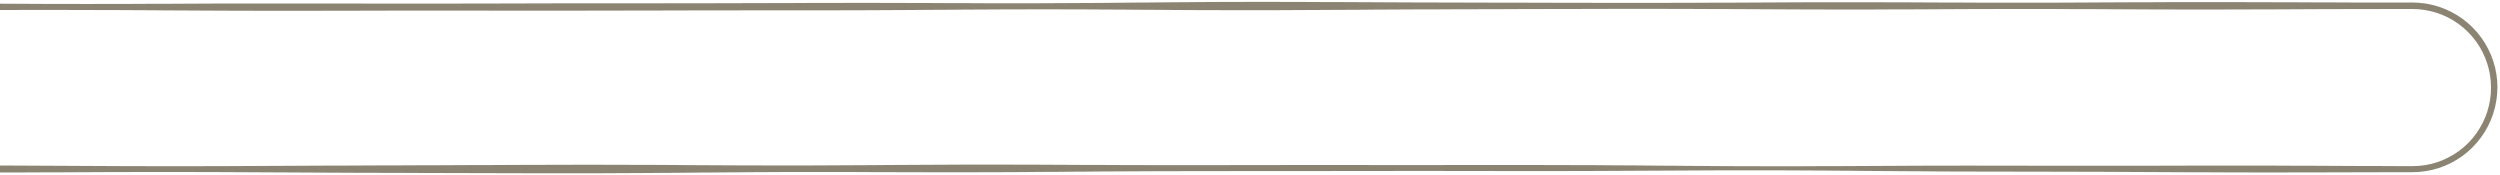
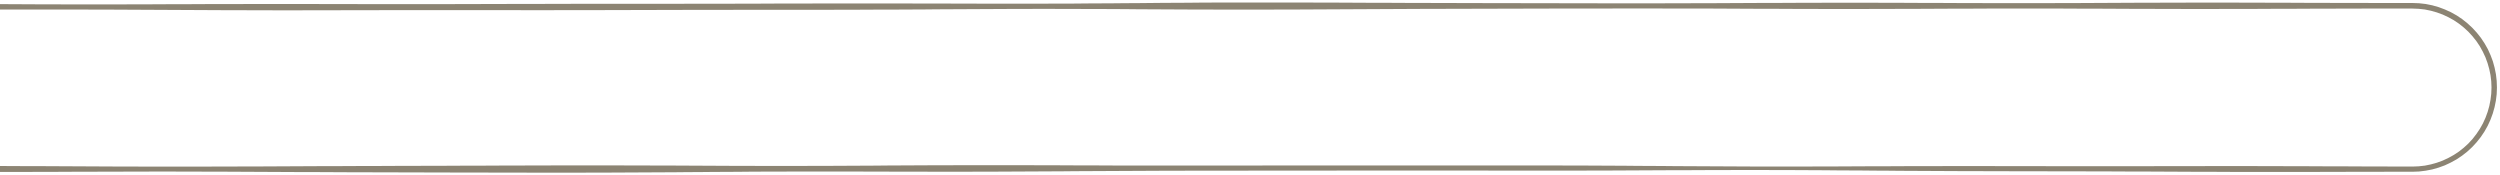
<svg xmlns="http://www.w3.org/2000/svg" width="400" height="28" viewBox="0 0 400 28" preserveAspectRatio="xMaxYMid slice">
-   <path fill="#8C8473" d="M0.00 0.59 L2.00 0.60 L4.00 0.61 L6.00 0.62 L8.00 0.63 L10.00 0.63 L12.00 0.63 L14.00 0.64 L16.00 0.63 L18.00 0.63 L20.00 0.63 L22.00 0.62 L24.00 0.61 L26.00 0.61 L28.00 0.60 L30.00 0.59 L32.00 0.58 L34.00 0.57 L36.00 0.57 L38.00 0.56 L40.00 0.56 L42.00 0.56 L44.00 0.56 L46.00 0.56 L48.00 0.56 L50.00 0.56 L52.00 0.56 L54.00 0.57 L56.00 0.57 L58.00 0.57 L60.00 0.58 L62.00 0.58 L64.00 0.58 L66.00 0.58 L68.00 0.58 L70.00 0.58 L72.00 0.58 L74.00 0.57 L76.00 0.57 L78.00 0.56 L80.00 0.56 L82.00 0.55 L84.00 0.55 L86.00 0.54 L88.00 0.54 L90.00 0.53 L92.00 0.53 L94.00 0.53 L96.00 0.53 L98.00 0.53 L100.00 0.53 L102.00 0.53 L104.00 0.53 L106.00 0.53 L108.00 0.52 L110.00 0.52 L112.00 0.52 L114.00 0.52 L116.00 0.51 L118.00 0.51 L120.00 0.50 L122.00 0.50 L124.00 0.49 L126.00 0.49 L128.00 0.48 L130.00 0.47 L132.00 0.47 L134.00 0.47 L136.00 0.46 L138.00 0.46 L140.00 0.46 L142.00 0.47 L144.00 0.47 L146.00 0.48 L148.00 0.48 L150.00 0.49 L152.00 0.50 L154.00 0.50 L156.00 0.51 L158.00 0.52 L160.00 0.52 L162.00 0.52 L164.00 0.52 L166.00 0.52 L168.00 0.51 L170.00 0.50 L172.00 0.49 L174.00 0.48 L176.00 0.47 L178.00 0.45 L180.00 0.43 L182.00 0.41 L184.00 0.40 L186.00 0.38 L188.00 0.36 L190.00 0.35 L192.00 0.33 L194.00 0.32 L196.00 0.31 L198.00 0.31 L200.00 0.30 L202.00 0.30 L204.00 0.30 L206.00 0.31 L208.00 0.31 L210.00 0.32 L212.00 0.33 L214.00 0.33 L216.00 0.34 L218.00 0.35 L220.00 0.36 L222.00 0.37 L224.00 0.38 L226.00 0.39 L228.00 0.39 L230.00 0.40 L232.00 0.41 L234.00 0.41 L236.00 0.42 L238.00 0.42 L240.00 0.43 L242.00 0.43 L244.00 0.43 L246.00 0.44 L248.00 0.44 L250.00 0.45 L252.00 0.45 L254.00 0.45 L256.00 0.46 L258.00 0.46 L260.00 0.46 L262.00 0.46 L264.00 0.46 L266.00 0.46 L268.00 0.45 L270.00 0.45 L272.00 0.44 L274.00 0.43 L276.00 0.43 L278.00 0.42 L280.00 0.41 L282.00 0.40 L284.00 0.39 L286.00 0.38 L288.00 0.37 L290.00 0.36 L292.00 0.36 L294.00 0.36 L296.00 0.36 L298.00 0.36 L300.00 0.36 L302.00 0.37 L304.00 0.37 L306.00 0.38 L308.00 0.39 L310.00 0.40 L312.00 0.41 L314.00 0.41 L316.00 0.42 L318.00 0.43 L320.00 0.43 L322.00 0.43 L324.00 0.43 L326.00 0.43 L328.00 0.43 L330.00 0.42 L332.00 0.41 L334.00 0.40 L336.00 0.39 L338.00 0.38 L340.00 0.37 L342.00 0.36 L344.00 0.36 L346.00 0.35 L348.00 0.34 L350.00 0.34 L352.00 0.34 L354.00 0.34 L356.00 0.34 L358.00 0.34 L360.00 0.35 L362.00 0.35 L364.00 0.36 L366.00 0.36 L368.00 0.37 L370.00 0.38 L372.00 0.38 L374.00 0.39 L376.00 0.40 L378.00 0.40 L380.00 0.40 L382.00 0.40 L384.00 0.40 L386.01 0.40 L387.07 0.45 L388.13 0.57 L389.17 0.78 L390.20 1.07 L391.20 1.44 L392.17 1.89 L393.10 2.41 L393.99 3.00 L394.83 3.66 L395.61 4.39 L396.34 5.17 L397.00 6.01 L397.59 6.90 L398.11 7.83 L398.56 8.80 L398.93 9.80 L399.22 10.83 L399.42 11.87 L399.55 12.93 L399.59 14.00 L399.54 15.07 L399.41 16.12 L399.20 17.17 L398.91 18.20 L398.54 19.19 L398.09 20.16 L397.57 21.09 L396.97 21.97 L396.31 22.81 L395.59 23.59 L394.81 24.31 L393.97 24.97 L393.08 25.56 L392.15 26.08 L391.19 26.52 L390.19 26.89 L389.16 27.18 L388.12 27.38 L387.06 27.51 L386.01 27.55 L384.00 27.55 L382.00 27.55 L380.00 27.56 L378.00 27.56 L376.00 27.57 L374.00 27.57 L372.00 27.58 L370.00 27.58 L368.00 27.58 L366.00 27.59 L364.00 27.59 L362.00 27.59 L360.00 27.59 L358.00 27.58 L356.00 27.58 L354.00 27.57 L352.00 27.56 L350.00 27.56 L348.00 27.55 L346.00 27.54 L344.00 27.53 L342.00 27.52 L340.00 27.51 L338.00 27.50 L336.00 27.49 L334.00 27.49 L332.00 27.48 L330.00 27.48 L328.00 27.47 L326.00 27.47 L324.00 27.47 L322.00 27.46 L320.00 27.46 L318.00 27.46 L316.00 27.45 L314.00 27.44 L312.00 27.44 L310.00 27.43 L308.00 27.41 L306.00 27.40 L304.00 27.39 L302.00 27.37 L300.00 27.36 L298.00 27.34 L296.00 27.32 L294.00 27.31 L292.00 27.29 L290.00 27.28 L288.00 27.27 L286.00 27.26 L284.00 27.25 L282.00 27.25 L280.00 27.25 L278.00 27.25 L276.00 27.25 L274.00 27.26 L272.00 27.27 L270.00 27.28 L268.00 27.29 L266.00 27.30 L264.00 27.31 L262.00 27.32 L260.00 27.33 L258.00 27.34 L256.00 27.35 L254.00 27.36 L252.00 27.36 L250.00 27.37 L248.00 27.37 L246.00 27.37 L244.00 27.37 L242.00 27.37 L240.00 27.37 L238.00 27.36 L236.00 27.36 L234.00 27.36 L232.00 27.36 L230.00 27.35 L228.00 27.35 L226.00 27.35 L224.00 27.35 L222.00 27.36 L220.00 27.36 L218.00 27.36 L216.00 27.36 L214.00 27.36 L212.00 27.37 L210.00 27.37 L208.00 27.37 L206.00 27.37 L204.00 27.37 L202.00 27.37 L200.00 27.37 L198.00 27.37 L196.00 27.38 L194.00 27.38 L192.00 27.38 L190.00 27.38 L188.00 27.39 L186.00 27.39 L184.00 27.40 L182.00 27.41 L180.00 27.42 L178.00 27.43 L176.00 27.44 L174.00 27.46 L172.00 27.47 L170.00 27.49 L168.00 27.50 L166.00 27.51 L164.00 27.53 L162.00 27.54 L160.00 27.55 L158.00 27.55 L156.00 27.56 L154.00 27.56 L152.00 27.56 L150.00 27.56 L148.00 27.56 L146.00 27.55 L144.00 27.55 L142.00 27.54 L140.00 27.54 L138.00 27.53 L136.00 27.52 L134.00 27.52 L132.00 27.52 L130.00 27.52 L128.00 27.52 L126.00 27.52 L124.00 27.53 L122.00 27.54 L120.00 27.55 L118.00 27.57 L116.00 27.58 L114.00 27.60 L112.00 27.61 L110.00 27.63 L108.00 27.65 L106.00 27.66 L104.00 27.68 L102.00 27.69 L100.00 27.70 L98.00 27.71 L96.00 27.72 L94.00 27.72 L92.00 27.72 L90.00 27.72 L88.00 27.72 L86.00 27.72 L84.00 27.72 L82.00 27.71 L80.00 27.71 L78.00 27.70 L76.00 27.70 L74.00 27.69 L72.00 27.69 L70.00 27.68 L68.00 27.68 L66.00 27.67 L64.00 27.66 L62.00 27.66 L60.00 27.65 L58.00 27.65 L56.00 27.64 L54.00 27.63 L52.00 27.62 L50.00 27.61 L48.00 27.60 L46.00 27.59 L44.00 27.58 L42.00 27.57 L40.00 27.56 L38.00 27.55 L36.00 27.54 L34.00 27.53 L32.00 27.53 L30.00 27.52 L28.00 27.52 L26.00 27.52 L24.00 27.52 L22.00 27.52 L20.00 27.53 L18.00 27.53 L16.00 27.54 L14.00 27.55 L12.00 27.56 L10.00 27.57 L8.00 27.57 L6.00 27.58 L4.00 27.59 L2.00 27.59 L0.00 27.59 L0.00 26.48 L2.00 26.49 L4.00 26.50 L6.00 26.51 L8.00 26.52 L10.00 26.53 L12.00 26.54 L14.00 26.55 L16.00 26.56 L18.00 26.57 L20.00 26.58 L22.00 26.58 L24.00 26.59 L26.00 26.59 L28.00 26.59 L30.00 26.59 L32.00 26.59 L34.00 26.58 L36.00 26.58 L38.00 26.57 L40.00 26.56 L42.00 26.55 L44.00 26.54 L46.00 26.53 L48.00 26.52 L50.00 26.51 L52.00 26.50 L54.00 26.50 L56.00 26.49 L58.00 26.48 L60.00 26.47 L62.00 26.46 L64.00 26.46 L66.00 26.45 L68.00 26.44 L70.00 26.44 L72.00 26.43 L74.00 26.42 L76.00 26.41 L78.00 26.41 L80.00 26.40 L82.00 26.39 L84.00 26.38 L86.00 26.38 L88.00 26.37 L90.00 26.37 L92.00 26.36 L94.00 26.36 L96.00 26.36 L98.00 26.37 L100.00 26.37 L102.00 26.38 L104.00 26.38 L106.00 26.39 L108.00 26.40 L110.00 26.42 L112.00 26.43 L114.00 26.44 L116.00 26.45 L118.00 26.46 L120.00 26.46 L122.00 26.47 L124.00 26.47 L126.00 26.47 L128.00 26.47 L130.00 26.47 L132.00 26.46 L134.00 26.45 L136.00 26.44 L138.00 26.43 L140.00 26.42 L142.00 26.40 L144.00 26.39 L146.00 26.38 L148.00 26.37 L150.00 26.36 L152.00 26.35 L154.00 26.34 L156.00 26.34 L158.00 26.34 L160.00 26.34 L162.00 26.34 L164.00 26.35 L166.00 26.35 L168.00 26.36 L170.00 26.37 L172.00 26.38 L174.00 26.39 L176.00 26.39 L178.00 26.40 L180.00 26.41 L182.00 26.41 L184.00 26.42 L186.00 26.42 L188.00 26.42 L190.00 26.42 L192.00 26.42 L194.00 26.42 L196.00 26.42 L198.00 26.41 L200.00 26.41 L202.00 26.41 L204.00 26.41 L206.00 26.40 L208.00 26.40 L210.00 26.40 L212.00 26.40 L214.00 26.40 L216.00 26.40 L218.00 26.40 L220.00 26.41 L222.00 26.41 L224.00 26.41 L226.00 26.41 L228.00 26.41 L230.00 26.41 L232.00 26.40 L234.00 26.40 L236.00 26.40 L238.00 26.40 L240.00 26.40 L242.00 26.40 L244.00 26.40 L246.00 26.40 L248.00 26.41 L250.00 26.41 L252.00 26.42 L254.00 26.42 L256.00 26.43 L258.00 26.45 L260.00 26.46 L262.00 26.47 L264.00 26.49 L266.00 26.51 L268.00 26.52 L270.00 26.54 L272.00 26.55 L274.00 26.57 L276.00 26.58 L278.00 26.59 L280.00 26.59 L282.00 26.60 L284.00 26.60 L286.00 26.60 L288.00 26.60 L290.00 26.59 L292.00 26.58 L294.00 26.58 L296.00 26.57 L298.00 26.56 L300.00 26.55 L302.00 26.54 L304.00 26.53 L306.00 26.52 L308.00 26.51 L310.00 26.51 L312.00 26.51 L314.00 26.50 L316.00 26.50 L318.00 26.51 L320.00 26.51 L322.00 26.51 L324.00 26.51 L326.00 26.52 L328.00 26.52 L330.00 26.52 L332.00 26.52 L334.00 26.52 L336.00 26.52 L338.00 26.52 L340.00 26.52 L342.00 26.52 L344.00 26.52 L346.00 26.51 L348.00 26.51 L350.00 26.50 L352.00 26.50 L354.00 26.50 L356.00 26.50 L358.00 26.50 L360.00 26.50 L362.00 26.50 L364.00 26.50 L366.00 26.51 L368.00 26.52 L370.00 26.52 L372.00 26.53 L374.00 26.54 L376.00 26.55 L378.00 26.56 L380.00 26.56 L382.00 26.57 L384.00 26.58 L385.99 26.58 L386.99 26.54 L387.97 26.43 L388.94 26.24 L389.89 25.97 L390.82 25.63 L391.71 25.21 L392.57 24.73 L393.40 24.18 L394.17 23.57 L394.90 22.90 L395.57 22.17 L396.18 21.39 L396.72 20.57 L397.20 19.71 L397.62 18.81 L397.96 17.88 L398.22 16.93 L398.41 15.97 L398.53 14.99 L398.56 14.00 L398.52 13.01 L398.41 12.04 L398.21 11.07 L397.94 10.12 L397.60 9.19 L397.19 8.30 L396.71 7.44 L396.16 6.62 L395.55 5.85 L394.88 5.12 L394.15 4.45 L393.38 3.84 L392.56 3.29 L391.70 2.81 L390.81 2.40 L389.88 2.06 L388.93 1.79 L387.96 1.60 L386.99 1.48 L385.99 1.44 L384.00 1.44 L382.00 1.44 L380.00 1.45 L378.00 1.45 L376.00 1.45 L374.00 1.46 L372.00 1.46 L370.00 1.47 L368.00 1.48 L366.00 1.49 L364.00 1.50 L362.00 1.50 L360.00 1.51 L358.00 1.51 L356.00 1.52 L354.00 1.52 L352.00 1.52 L350.00 1.52 L348.00 1.52 L346.00 1.51 L344.00 1.51 L342.00 1.50 L340.00 1.49 L338.00 1.48 L336.00 1.47 L334.00 1.46 L332.00 1.46 L330.00 1.45 L328.00 1.44 L326.00 1.44 L324.00 1.44 L322.00 1.44 L320.00 1.44 L318.00 1.45 L316.00 1.45 L314.00 1.46 L312.00 1.47 L310.00 1.48 L308.00 1.49 L306.00 1.50 L304.00 1.50 L302.00 1.51 L300.00 1.52 L298.00 1.52 L296.00 1.52 L294.00 1.52 L292.00 1.52 L290.00 1.51 L288.00 1.51 L286.00 1.50 L284.00 1.49 L282.00 1.48 L280.00 1.47 L278.00 1.46 L276.00 1.45 L274.00 1.45 L272.00 1.44 L270.00 1.43 L268.00 1.43 L266.00 1.42 L264.00 1.42 L262.00 1.42 L260.00 1.42 L258.00 1.42 L256.00 1.43 L254.00 1.43 L252.00 1.44 L250.00 1.44 L248.00 1.44 L246.00 1.45 L244.00 1.45 L242.00 1.46 L240.00 1.47 L238.00 1.47 L236.00 1.48 L234.00 1.48 L232.00 1.49 L230.00 1.50 L228.00 1.50 L226.00 1.51 L224.00 1.52 L222.00 1.53 L220.00 1.54 L218.00 1.56 L216.00 1.57 L214.00 1.58 L212.00 1.59 L210.00 1.60 L208.00 1.61 L206.00 1.62 L204.00 1.63 L202.00 1.63 L200.00 1.63 L198.00 1.63 L196.00 1.63 L194.00 1.62 L192.00 1.62 L190.00 1.61 L188.00 1.60 L186.00 1.58 L184.00 1.57 L182.00 1.56 L180.00 1.54 L178.00 1.53 L176.00 1.52 L174.00 1.51 L172.00 1.50 L170.00 1.50 L168.00 1.49 L166.00 1.49 L164.00 1.50 L162.00 1.50 L160.00 1.51 L158.00 1.52 L156.00 1.53 L154.00 1.54 L152.00 1.56 L150.00 1.57 L148.00 1.58 L146.00 1.60 L144.00 1.61 L142.00 1.62 L140.00 1.63 L138.00 1.64 L136.00 1.64 L134.00 1.65 L132.00 1.65 L130.00 1.65 L128.00 1.65 L126.00 1.65 L124.00 1.65 L122.00 1.65 L120.00 1.65 L118.00 1.66 L116.00 1.66 L114.00 1.66 L112.00 1.66 L110.00 1.67 L108.00 1.67 L106.00 1.68 L104.00 1.68 L102.00 1.69 L100.00 1.69 L98.00 1.70 L96.00 1.70 L94.00 1.70 L92.00 1.71 L90.00 1.71 L88.00 1.71 L86.00 1.71 L84.00 1.71 L82.00 1.71 L80.00 1.71 L78.00 1.70 L76.00 1.70 L74.00 1.70 L72.00 1.70 L70.00 1.70 L68.00 1.70 L66.00 1.70 L64.00 1.70 L62.00 1.70 L60.00 1.71 L58.00 1.71 L56.00 1.72 L54.00 1.72 L52.00 1.72 L50.00 1.73 L48.00 1.73 L46.00 1.73 L44.00 1.73 L42.00 1.73 L40.00 1.72 L38.00 1.72 L36.00 1.71 L34.00 1.70 L32.00 1.69 L30.00 1.68 L28.00 1.67 L26.00 1.66 L24.00 1.64 L22.00 1.63 L20.00 1.62 L18.00 1.61 L16.00 1.61 L14.00 1.60 L12.00 1.60 L10.00 1.59 L8.00 1.59 L6.00 1.59 L4.00 1.59 L2.00 1.60 L0.00 1.60 Z" />
+   <path fill="#8C8473" d="M0.00 0.66 L2.00 0.67 L4.00 0.68 L6.00 0.69 L8.00 0.69 L10.00 0.70 L12.00 0.70 L14.00 0.70 L16.00 0.70 L18.00 0.70 L20.00 0.70 L22.00 0.69 L24.00 0.69 L26.00 0.68 L28.00 0.67 L30.00 0.67 L32.00 0.66 L34.00 0.65 L36.00 0.65 L38.00 0.65 L40.00 0.64 L42.00 0.64 L44.00 0.64 L46.00 0.64 L48.00 0.64 L50.00 0.64 L52.00 0.65 L54.00 0.65 L56.00 0.65 L58.00 0.66 L60.00 0.66 L62.00 0.66 L64.00 0.66 L66.00 0.66 L68.00 0.66 L70.00 0.66 L72.00 0.66 L74.00 0.65 L76.00 0.65 L78.00 0.64 L80.00 0.64 L82.00 0.63 L84.00 0.63 L86.00 0.63 L88.00 0.62 L90.00 0.62 L92.00 0.61 L94.00 0.61 L96.00 0.61 L98.00 0.61 L100.00 0.61 L102.00 0.61 L104.00 0.61 L106.00 0.61 L108.00 0.61 L110.00 0.60 L112.00 0.60 L114.00 0.60 L116.00 0.60 L118.00 0.59 L120.00 0.59 L122.00 0.58 L124.00 0.57 L126.00 0.57 L128.00 0.56 L130.00 0.56 L132.00 0.55 L134.00 0.55 L136.00 0.55 L138.00 0.55 L140.00 0.55 L142.00 0.55 L144.00 0.55 L146.00 0.56 L148.00 0.56 L150.00 0.57 L152.00 0.57 L154.00 0.58 L156.00 0.58 L158.00 0.59 L160.00 0.59 L162.00 0.59 L164.00 0.59 L166.00 0.59 L168.00 0.58 L170.00 0.58 L172.00 0.57 L174.00 0.55 L176.00 0.54 L178.00 0.53 L180.00 0.51 L182.00 0.50 L184.00 0.48 L186.00 0.46 L188.00 0.45 L190.00 0.44 L192.00 0.42 L194.00 0.41 L196.00 0.41 L198.00 0.40 L200.00 0.40 L202.00 0.40 L204.00 0.40 L206.00 0.40 L208.00 0.40 L210.00 0.41 L212.00 0.42 L214.00 0.42 L216.00 0.43 L218.00 0.44 L220.00 0.45 L222.00 0.45 L224.00 0.46 L226.00 0.47 L228.00 0.47 L230.00 0.48 L232.00 0.48 L234.00 0.49 L236.00 0.49 L238.00 0.50 L240.00 0.50 L242.00 0.50 L244.00 0.51 L246.00 0.51 L248.00 0.51 L250.00 0.52 L252.00 0.52 L254.00 0.52 L256.00 0.53 L258.00 0.53 L260.00 0.53 L262.00 0.53 L264.00 0.53 L266.00 0.53 L268.00 0.52 L270.00 0.52 L272.00 0.51 L274.00 0.51 L276.00 0.50 L278.00 0.49 L280.00 0.48 L282.00 0.47 L284.00 0.47 L286.00 0.46 L288.00 0.45 L290.00 0.45 L292.00 0.44 L294.00 0.44 L296.00 0.44 L298.00 0.44 L300.00 0.44 L302.00 0.45 L304.00 0.45 L306.00 0.46 L308.00 0.47 L310.00 0.47 L312.00 0.48 L314.00 0.49 L316.00 0.49 L318.00 0.50 L320.00 0.50 L322.00 0.50 L324.00 0.50 L326.00 0.50 L328.00 0.50 L330.00 0.49 L332.00 0.49 L334.00 0.48 L336.00 0.47 L338.00 0.46 L340.00 0.45 L342.00 0.44 L344.00 0.44 L346.00 0.43 L348.00 0.43 L350.00 0.42 L352.00 0.42 L354.00 0.42 L356.00 0.42 L358.00 0.42 L360.00 0.43 L362.00 0.43 L364.00 0.44 L366.00 0.44 L368.00 0.45 L370.00 0.46 L372.00 0.46 L374.00 0.47 L376.00 0.47 L378.00 0.47 L380.00 0.48 L382.00 0.48 L384.00 0.48 L386.01 0.48 L387.06 0.52 L388.12 0.64 L389.16 0.85 L390.18 1.14 L391.17 1.51 L392.14 1.95 L393.07 2.47 L393.95 3.06 L394.78 3.72 L395.56 4.44 L396.28 5.22 L396.94 6.05 L397.53 6.94 L398.05 7.86 L398.49 8.83 L398.86 9.82 L399.14 10.84 L399.35 11.89 L399.47 12.94 L399.51 14.00 L399.47 15.06 L399.34 16.11 L399.13 17.15 L398.84 18.17 L398.47 19.17 L398.03 20.13 L397.51 21.05 L396.92 21.93 L396.26 22.76 L395.54 23.54 L394.76 24.26 L393.93 24.91 L393.05 25.50 L392.12 26.01 L391.16 26.46 L390.17 26.82 L389.15 27.11 L388.11 27.31 L387.06 27.44 L386.01 27.48 L384.00 27.48 L382.00 27.48 L380.00 27.49 L378.00 27.49 L376.00 27.49 L374.00 27.50 L372.00 27.50 L370.00 27.51 L368.00 27.51 L366.00 27.51 L364.00 27.51 L362.00 27.51 L360.00 27.51 L358.00 27.51 L356.00 27.50 L354.00 27.49 L352.00 27.49 L350.00 27.48 L348.00 27.47 L346.00 27.46 L344.00 27.45 L342.00 27.45 L340.00 27.44 L338.00 27.43 L336.00 27.42 L334.00 27.42 L332.00 27.41 L330.00 27.41 L328.00 27.41 L326.00 27.40 L324.00 27.40 L322.00 27.40 L320.00 27.39 L318.00 27.39 L316.00 27.38 L314.00 27.38 L312.00 27.37 L310.00 27.36 L308.00 27.35 L306.00 27.34 L304.00 27.33 L302.00 27.31 L300.00 27.30 L298.00 27.28 L296.00 27.27 L294.00 27.26 L292.00 27.24 L290.00 27.23 L288.00 27.22 L286.00 27.21 L284.00 27.21 L282.00 27.20 L280.00 27.20 L278.00 27.20 L276.00 27.21 L274.00 27.21 L272.00 27.22 L270.00 27.23 L268.00 27.23 L266.00 27.24 L264.00 27.25 L262.00 27.26 L260.00 27.27 L258.00 27.28 L256.00 27.29 L254.00 27.29 L252.00 27.30 L250.00 27.30 L248.00 27.30 L246.00 27.30 L244.00 27.30 L242.00 27.30 L240.00 27.30 L238.00 27.29 L236.00 27.29 L234.00 27.29 L232.00 27.29 L230.00 27.29 L228.00 27.29 L226.00 27.29 L224.00 27.29 L222.00 27.29 L220.00 27.29 L218.00 27.29 L216.00 27.29 L214.00 27.29 L212.00 27.30 L210.00 27.30 L208.00 27.30 L206.00 27.30 L204.00 27.30 L202.00 27.30 L200.00 27.30 L198.00 27.31 L196.00 27.31 L194.00 27.31 L192.00 27.31 L190.00 27.31 L188.00 27.32 L186.00 27.32 L184.00 27.33 L182.00 27.34 L180.00 27.35 L178.00 27.36 L176.00 27.37 L174.00 27.38 L172.00 27.39 L170.00 27.41 L168.00 27.42 L166.00 27.43 L164.00 27.44 L162.00 27.45 L160.00 27.46 L158.00 27.47 L156.00 27.47 L154.00 27.48 L152.00 27.48 L150.00 27.48 L148.00 27.47 L146.00 27.47 L144.00 27.47 L142.00 27.46 L140.00 27.46 L138.00 27.45 L136.00 27.45 L134.00 27.44 L132.00 27.44 L130.00 27.44 L128.00 27.45 L126.00 27.45 L124.00 27.46 L122.00 27.46 L120.00 27.47 L118.00 27.49 L116.00 27.50 L114.00 27.51 L112.00 27.53 L110.00 27.54 L108.00 27.56 L106.00 27.57 L104.00 27.58 L102.00 27.59 L100.00 27.60 L98.00 27.61 L96.00 27.62 L94.00 27.62 L92.00 27.63 L90.00 27.63 L88.00 27.63 L86.00 27.63 L84.00 27.62 L82.00 27.62 L80.00 27.62 L78.00 27.61 L76.00 27.61 L74.00 27.60 L72.00 27.60 L70.00 27.59 L68.00 27.59 L66.00 27.58 L64.00 27.58 L62.00 27.57 L60.00 27.57 L58.00 27.56 L56.00 27.56 L54.00 27.55 L52.00 27.54 L50.00 27.53 L48.00 27.53 L46.00 27.52 L44.00 27.51 L42.00 27.50 L40.00 27.49 L38.00 27.48 L36.00 27.47 L34.00 27.47 L32.00 27.46 L30.00 27.46 L28.00 27.45 L26.00 27.45 L24.00 27.45 L22.00 27.46 L20.00 27.46 L18.00 27.47 L16.00 27.47 L14.00 27.48 L12.00 27.48 L10.00 27.49 L8.00 27.50 L6.00 27.50 L4.00 27.51 L2.00 27.51 L0.00 27.51 L0.00 26.56 L2.00 26.57 L4.00 26.58 L6.00 26.58 L8.00 26.59 L10.00 26.60 L12.00 26.61 L14.00 26.62 L16.00 26.63 L18.00 26.64 L20.00 26.64 L22.00 26.65 L24.00 26.66 L26.00 26.66 L28.00 26.66 L30.00 26.66 L32.00 26.66 L34.00 26.65 L36.00 26.65 L38.00 26.64 L40.00 26.63 L42.00 26.63 L44.00 26.62 L46.00 26.61 L48.00 26.60 L50.00 26.59 L52.00 26.58 L54.00 26.58 L56.00 26.57 L58.00 26.56 L60.00 26.56 L62.00 26.55 L64.00 26.54 L66.00 26.54 L68.00 26.53 L70.00 26.53 L72.00 26.52 L74.00 26.51 L76.00 26.51 L78.00 26.50 L80.00 26.49 L82.00 26.48 L84.00 26.48 L86.00 26.47 L88.00 26.47 L90.00 26.46 L92.00 26.46 L94.00 26.46 L96.00 26.46 L98.00 26.46 L100.00 26.47 L102.00 26.47 L104.00 26.48 L106.00 26.48 L108.00 26.49 L110.00 26.50 L112.00 26.51 L114.00 26.52 L116.00 26.53 L118.00 26.54 L120.00 26.54 L122.00 26.55 L124.00 26.55 L126.00 26.55 L128.00 26.55 L130.00 26.54 L132.00 26.54 L134.00 26.53 L136.00 26.52 L138.00 26.51 L140.00 26.50 L142.00 26.48 L144.00 26.47 L146.00 26.46 L148.00 26.45 L150.00 26.44 L152.00 26.44 L154.00 26.43 L156.00 26.43 L158.00 26.43 L160.00 26.43 L162.00 26.43 L164.00 26.43 L166.00 26.44 L168.00 26.44 L170.00 26.45 L172.00 26.46 L174.00 26.46 L176.00 26.47 L178.00 26.48 L180.00 26.48 L182.00 26.48 L184.00 26.49 L186.00 26.49 L188.00 26.49 L190.00 26.49 L192.00 26.49 L194.00 26.49 L196.00 26.48 L198.00 26.48 L200.00 26.48 L202.00 26.48 L204.00 26.47 L206.00 26.47 L208.00 26.47 L210.00 26.47 L212.00 26.47 L214.00 26.47 L216.00 26.47 L218.00 26.47 L220.00 26.47 L222.00 26.47 L224.00 26.47 L226.00 26.47 L228.00 26.47 L230.00 26.47 L232.00 26.47 L234.00 26.47 L236.00 26.47 L238.00 26.47 L240.00 26.47 L242.00 26.47 L244.00 26.47 L246.00 26.47 L248.00 26.47 L250.00 26.48 L252.00 26.48 L254.00 26.49 L256.00 26.50 L258.00 26.51 L260.00 26.52 L262.00 26.54 L264.00 26.55 L266.00 26.56 L268.00 26.58 L270.00 26.59 L272.00 26.60 L274.00 26.61 L276.00 26.62 L278.00 26.63 L280.00 26.64 L282.00 26.64 L284.00 26.65 L286.00 26.65 L288.00 26.64 L290.00 26.64 L292.00 26.63 L294.00 26.63 L296.00 26.62 L298.00 26.61 L300.00 26.60 L302.00 26.60 L304.00 26.59 L306.00 26.58 L308.00 26.58 L310.00 26.58 L312.00 26.57 L314.00 26.57 L316.00 26.57 L318.00 26.57 L320.00 26.58 L322.00 26.58 L324.00 26.58 L326.00 26.58 L328.00 26.59 L330.00 26.59 L332.00 26.59 L334.00 26.59 L336.00 26.59 L338.00 26.59 L340.00 26.59 L342.00 26.59 L344.00 26.59 L346.00 26.58 L348.00 26.58 L350.00 26.58 L352.00 26.58 L354.00 26.57 L356.00 26.57 L358.00 26.57 L360.00 26.57 L362.00 26.58 L364.00 26.58 L366.00 26.59 L368.00 26.59 L370.00 26.60 L372.00 26.61 L374.00 26.61 L376.00 26.62 L378.00 26.63 L380.00 26.63 L382.00 26.64 L384.00 26.65 L386.00 26.65 L386.99 26.61 L387.98 26.50 L388.95 26.30 L389.91 26.03 L390.84 25.69 L391.74 25.27 L392.61 24.79 L393.44 24.24 L394.22 23.62 L394.95 22.95 L395.62 22.22 L396.23 21.43 L396.78 20.61 L397.27 19.74 L397.68 18.84 L398.02 17.91 L398.29 16.95 L398.48 15.98 L398.60 14.99 L398.64 14.00 L398.60 13.01 L398.48 12.02 L398.28 11.05 L398.01 10.10 L397.67 9.17 L397.25 8.27 L396.77 7.40 L396.22 6.58 L395.60 5.80 L394.93 5.07 L394.20 4.40 L393.42 3.78 L392.60 3.23 L391.73 2.75 L390.83 2.33 L389.90 1.99 L388.95 1.72 L387.98 1.52 L386.99 1.41 L386.00 1.37 L384.00 1.37 L382.00 1.37 L380.00 1.37 L378.00 1.37 L376.00 1.38 L374.00 1.38 L372.00 1.39 L370.00 1.39 L368.00 1.40 L366.00 1.41 L364.00 1.41 L362.00 1.42 L360.00 1.43 L358.00 1.43 L356.00 1.43 L354.00 1.44 L352.00 1.44 L350.00 1.44 L348.00 1.43 L346.00 1.43 L344.00 1.42 L342.00 1.42 L340.00 1.41 L338.00 1.40 L336.00 1.39 L334.00 1.39 L332.00 1.38 L330.00 1.37 L328.00 1.37 L326.00 1.37 L324.00 1.37 L322.00 1.37 L320.00 1.37 L318.00 1.37 L316.00 1.38 L314.00 1.39 L312.00 1.39 L310.00 1.40 L308.00 1.41 L306.00 1.42 L304.00 1.42 L302.00 1.43 L300.00 1.43 L298.00 1.44 L296.00 1.44 L294.00 1.44 L292.00 1.44 L290.00 1.43 L288.00 1.43 L286.00 1.42 L284.00 1.41 L282.00 1.41 L280.00 1.40 L278.00 1.39 L276.00 1.38 L274.00 1.37 L272.00 1.37 L270.00 1.36 L268.00 1.36 L266.00 1.36 L264.00 1.35 L262.00 1.35 L260.00 1.35 L258.00 1.36 L256.00 1.36 L254.00 1.36 L252.00 1.36 L250.00 1.37 L248.00 1.37 L246.00 1.38 L244.00 1.38 L242.00 1.39 L240.00 1.39 L238.00 1.40 L236.00 1.40 L234.00 1.41 L232.00 1.41 L230.00 1.42 L228.00 1.42 L226.00 1.43 L224.00 1.44 L222.00 1.45 L220.00 1.46 L218.00 1.47 L216.00 1.48 L214.00 1.49 L212.00 1.50 L210.00 1.51 L208.00 1.52 L206.00 1.53 L204.00 1.53 L202.00 1.54 L200.00 1.54 L198.00 1.54 L196.00 1.54 L194.00 1.53 L192.00 1.53 L190.00 1.52 L188.00 1.51 L186.00 1.50 L184.00 1.49 L182.00 1.48 L180.00 1.46 L178.00 1.45 L176.00 1.44 L174.00 1.44 L172.00 1.43 L170.00 1.43 L168.00 1.42 L166.00 1.42 L164.00 1.43 L162.00 1.43 L160.00 1.44 L158.00 1.45 L156.00 1.46 L154.00 1.47 L152.00 1.48 L150.00 1.49 L148.00 1.51 L146.00 1.52 L144.00 1.53 L142.00 1.54 L140.00 1.54 L138.00 1.55 L136.00 1.56 L134.00 1.56 L132.00 1.57 L130.00 1.57 L128.00 1.57 L126.00 1.57 L124.00 1.57 L122.00 1.57 L120.00 1.57 L118.00 1.57 L116.00 1.58 L114.00 1.58 L112.00 1.58 L110.00 1.58 L108.00 1.59 L106.00 1.59 L104.00 1.60 L102.00 1.60 L100.00 1.61 L98.00 1.61 L96.00 1.62 L94.00 1.62 L92.00 1.62 L90.00 1.62 L88.00 1.63 L86.00 1.63 L84.00 1.63 L82.00 1.62 L80.00 1.62 L78.00 1.62 L76.00 1.62 L74.00 1.62 L72.00 1.62 L70.00 1.62 L68.00 1.62 L66.00 1.62 L64.00 1.62 L62.00 1.62 L60.00 1.63 L58.00 1.63 L56.00 1.63 L54.00 1.64 L52.00 1.64 L50.00 1.64 L48.00 1.65 L46.00 1.65 L44.00 1.65 L42.00 1.64 L40.00 1.64 L38.00 1.63 L36.00 1.63 L34.00 1.62 L32.00 1.61 L30.00 1.60 L28.00 1.59 L26.00 1.58 L24.00 1.57 L22.00 1.56 L20.00 1.55 L18.00 1.54 L16.00 1.54 L14.00 1.53 L12.00 1.53 L10.00 1.52 L8.00 1.52 L6.00 1.52 L4.00 1.52 L2.00 1.53 L0.00 1.53 Z" />
</svg>
